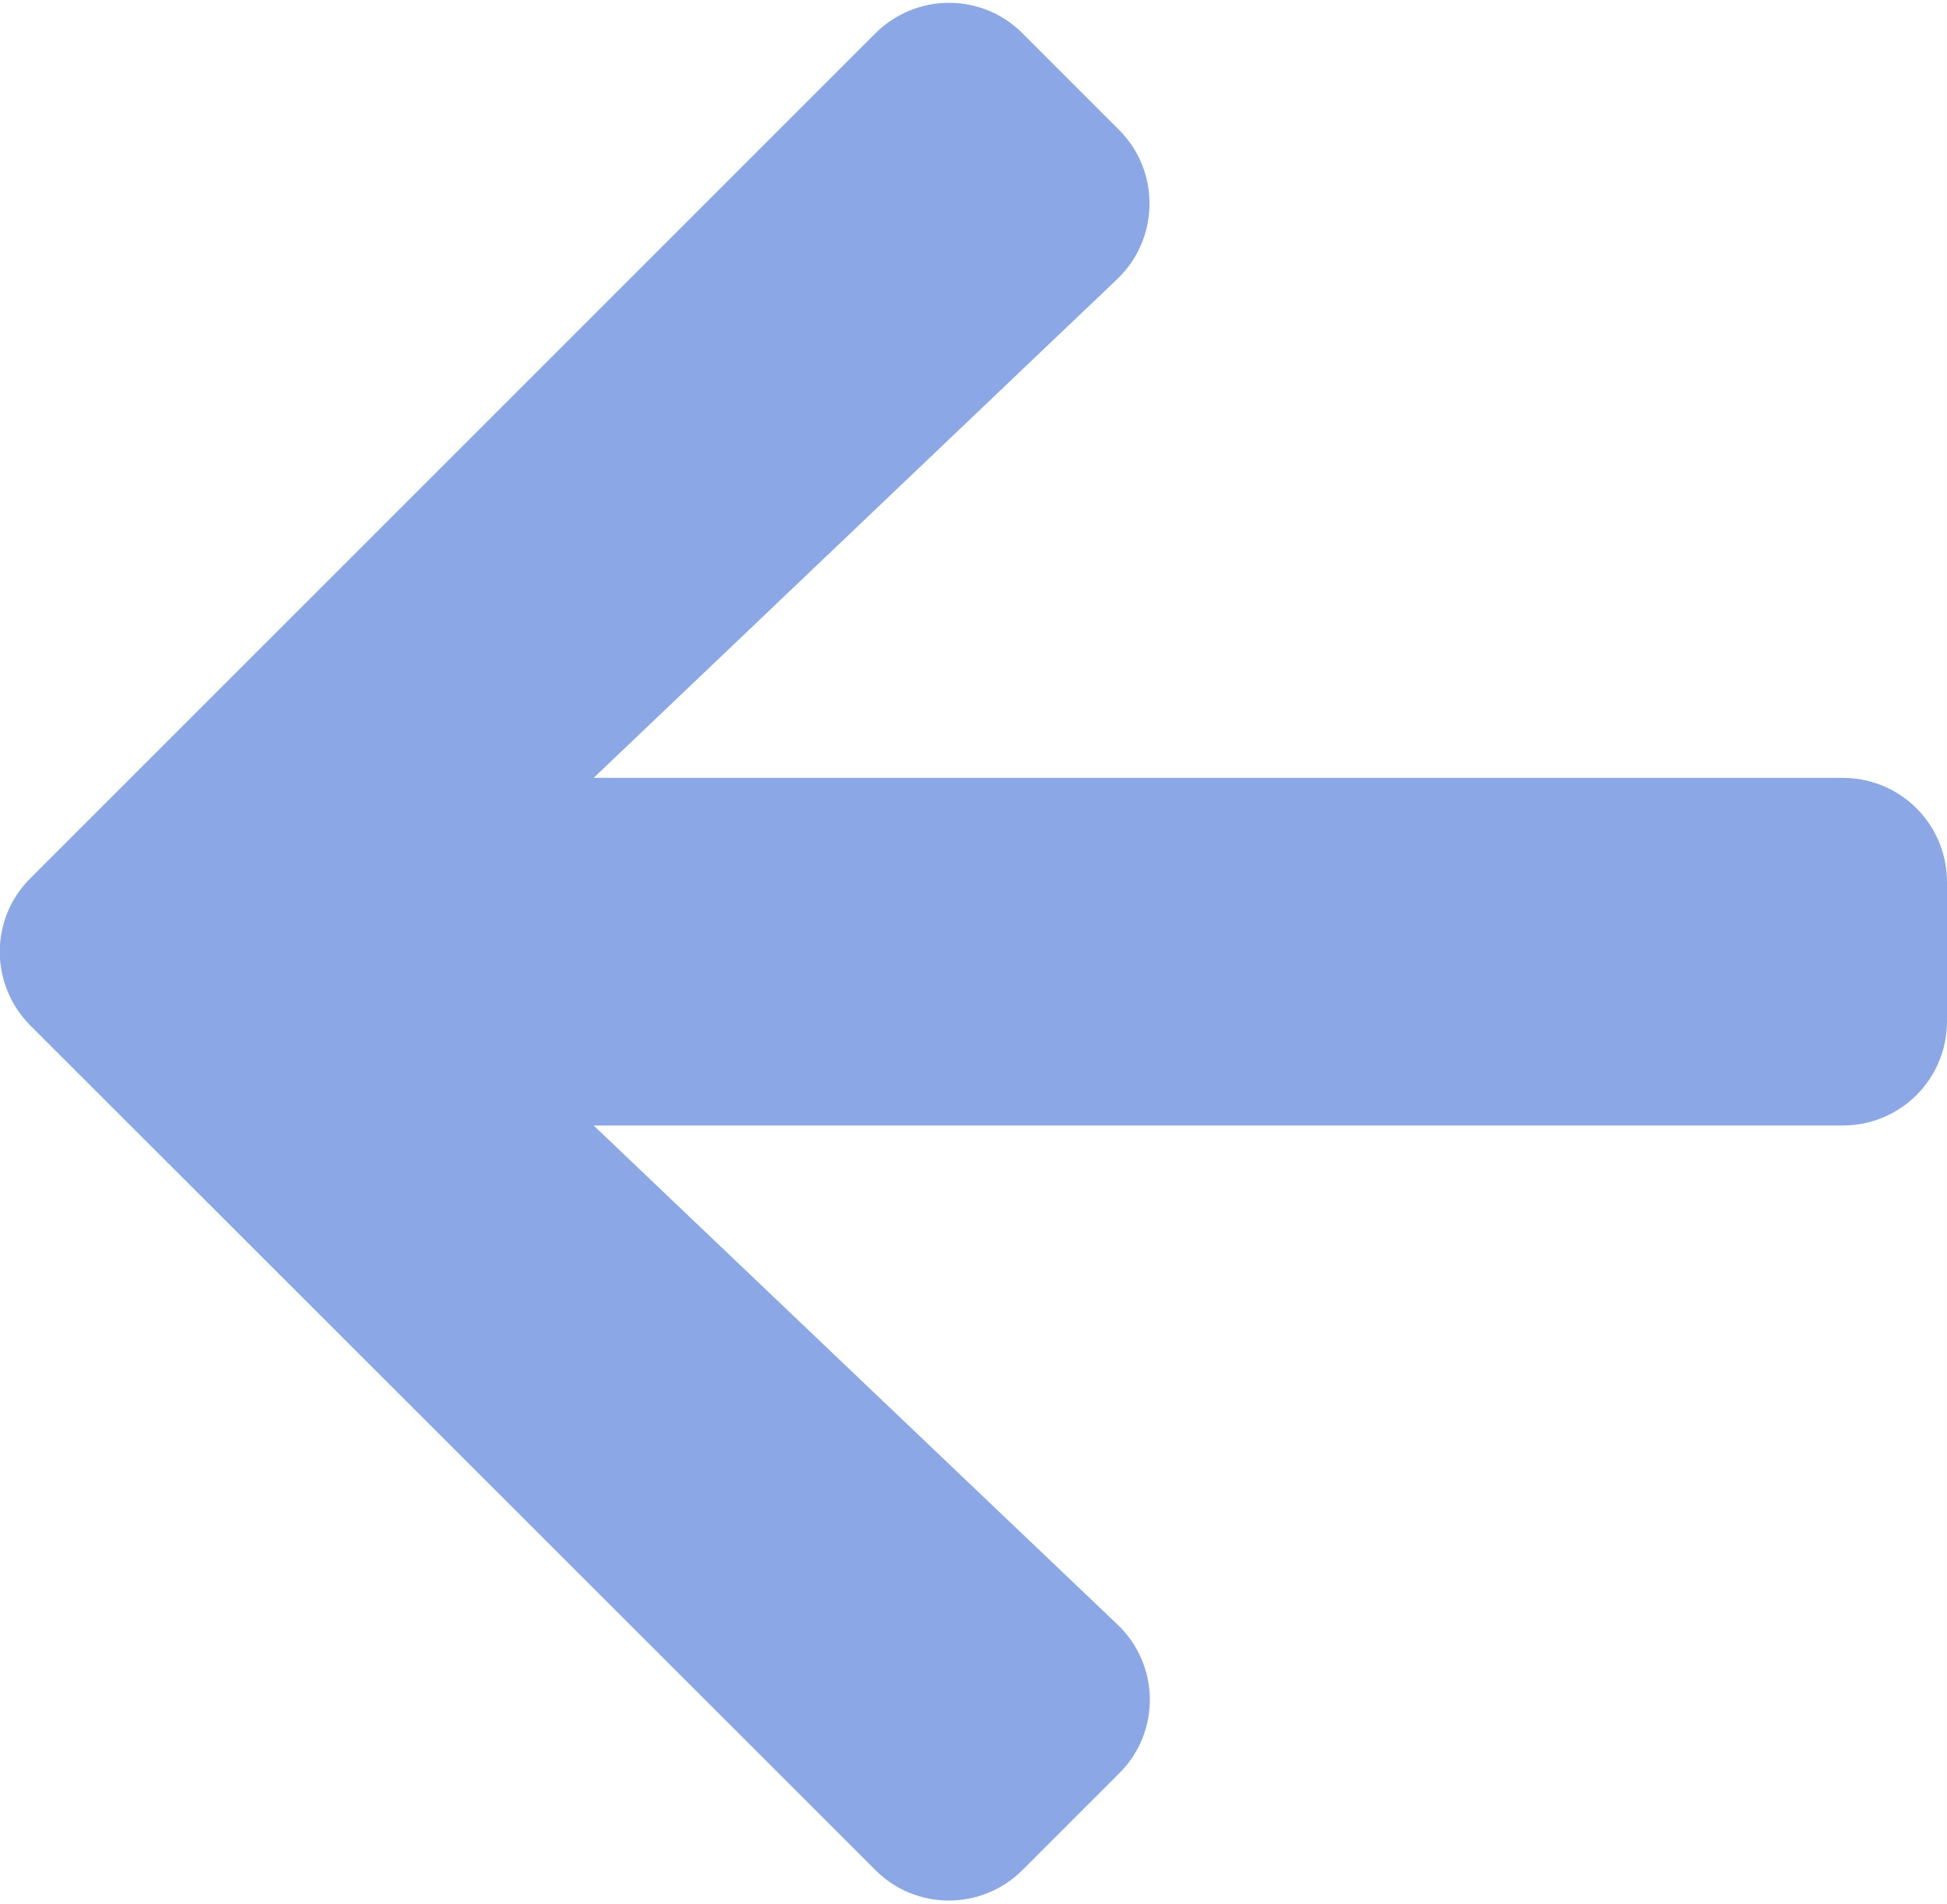
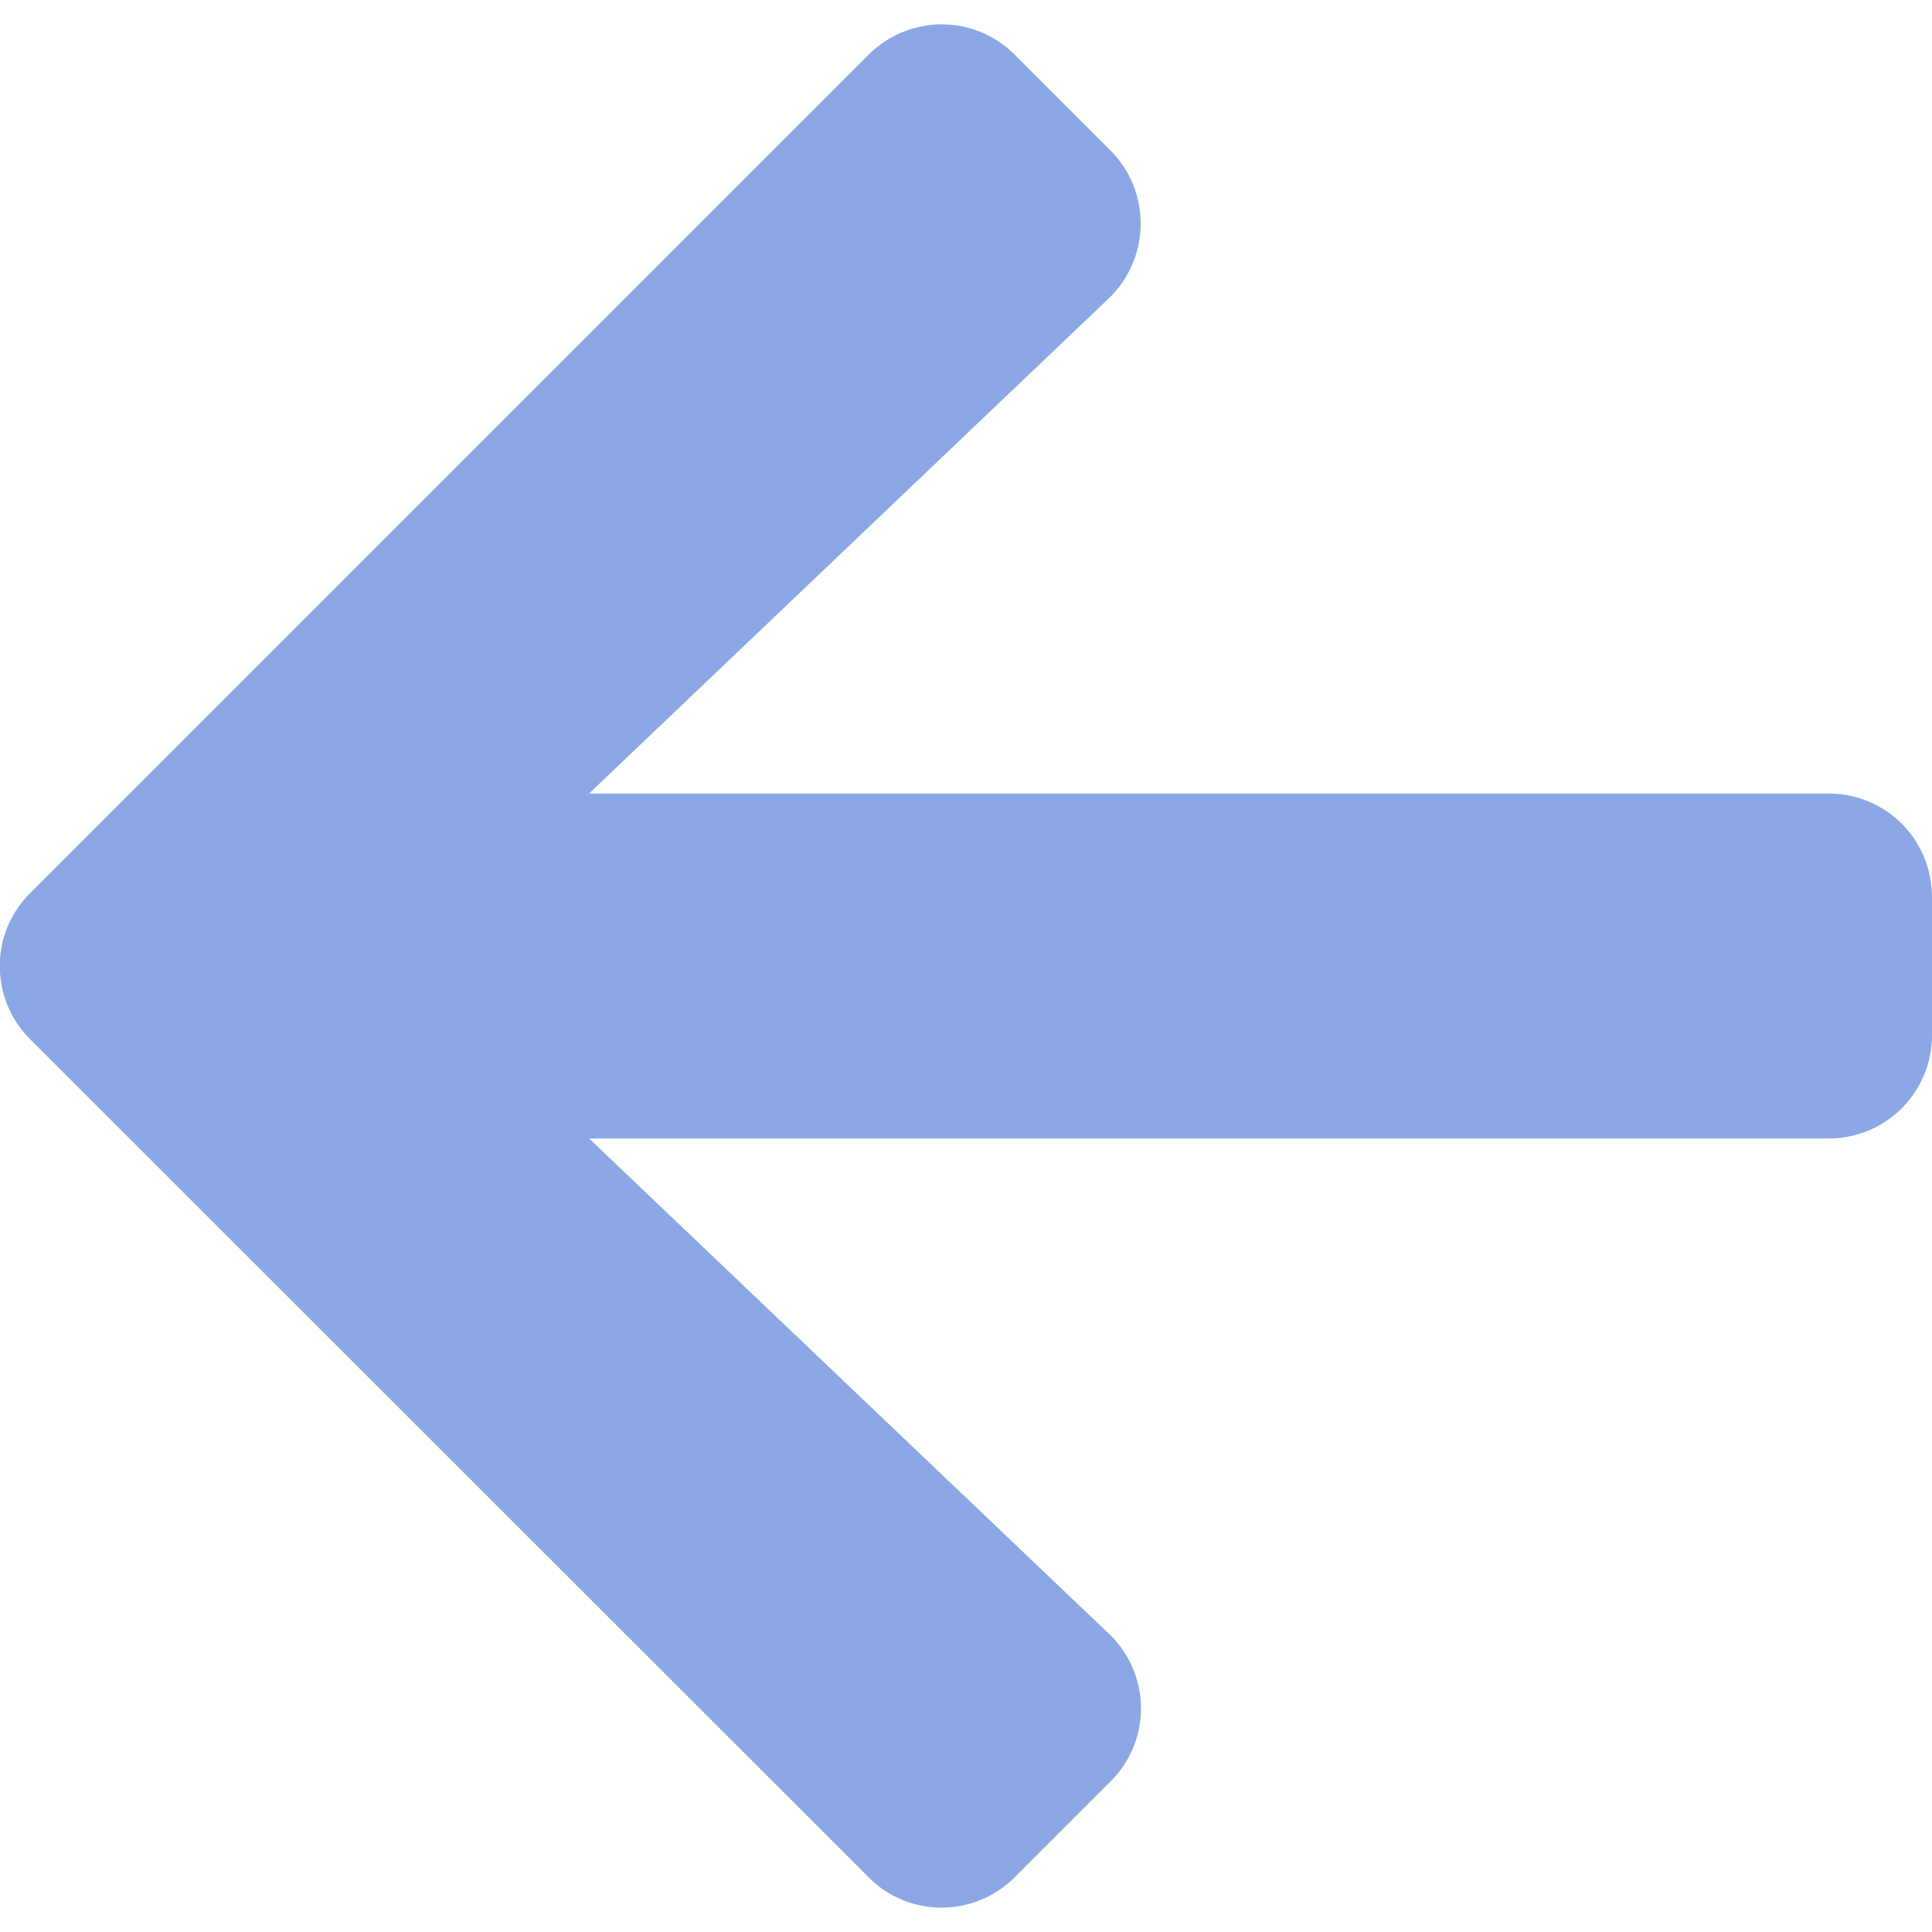
- <svg xmlns="http://www.w3.org/2000/svg" width="448" height="438" viewBox="0 0 448 438" fill="none">
+ <svg xmlns="http://www.w3.org/2000/svg" width="15" height="15" viewBox="0 0 448 438" fill="none">
  <path d="M257.5 408.1L235.3 430.3C225.9 439.7 210.7 439.7 201.4 430.3L7 236C-2.4 226.6 -2.4 211.4 7 202.1L201.4 7.7C210.8 -1.7 226 -1.7 235.3 7.7L257.5 29.9C267 39.4 266.8 54.9 257.1 64.2L136.6 179H424C437.3 179 448 189.7 448 203V235C448 248.3 437.3 259 424 259H136.6L257.1 373.8C266.9 383.1 267.1 398.6 257.5 408.1Z" fill="#8BA7E5" />
</svg>
